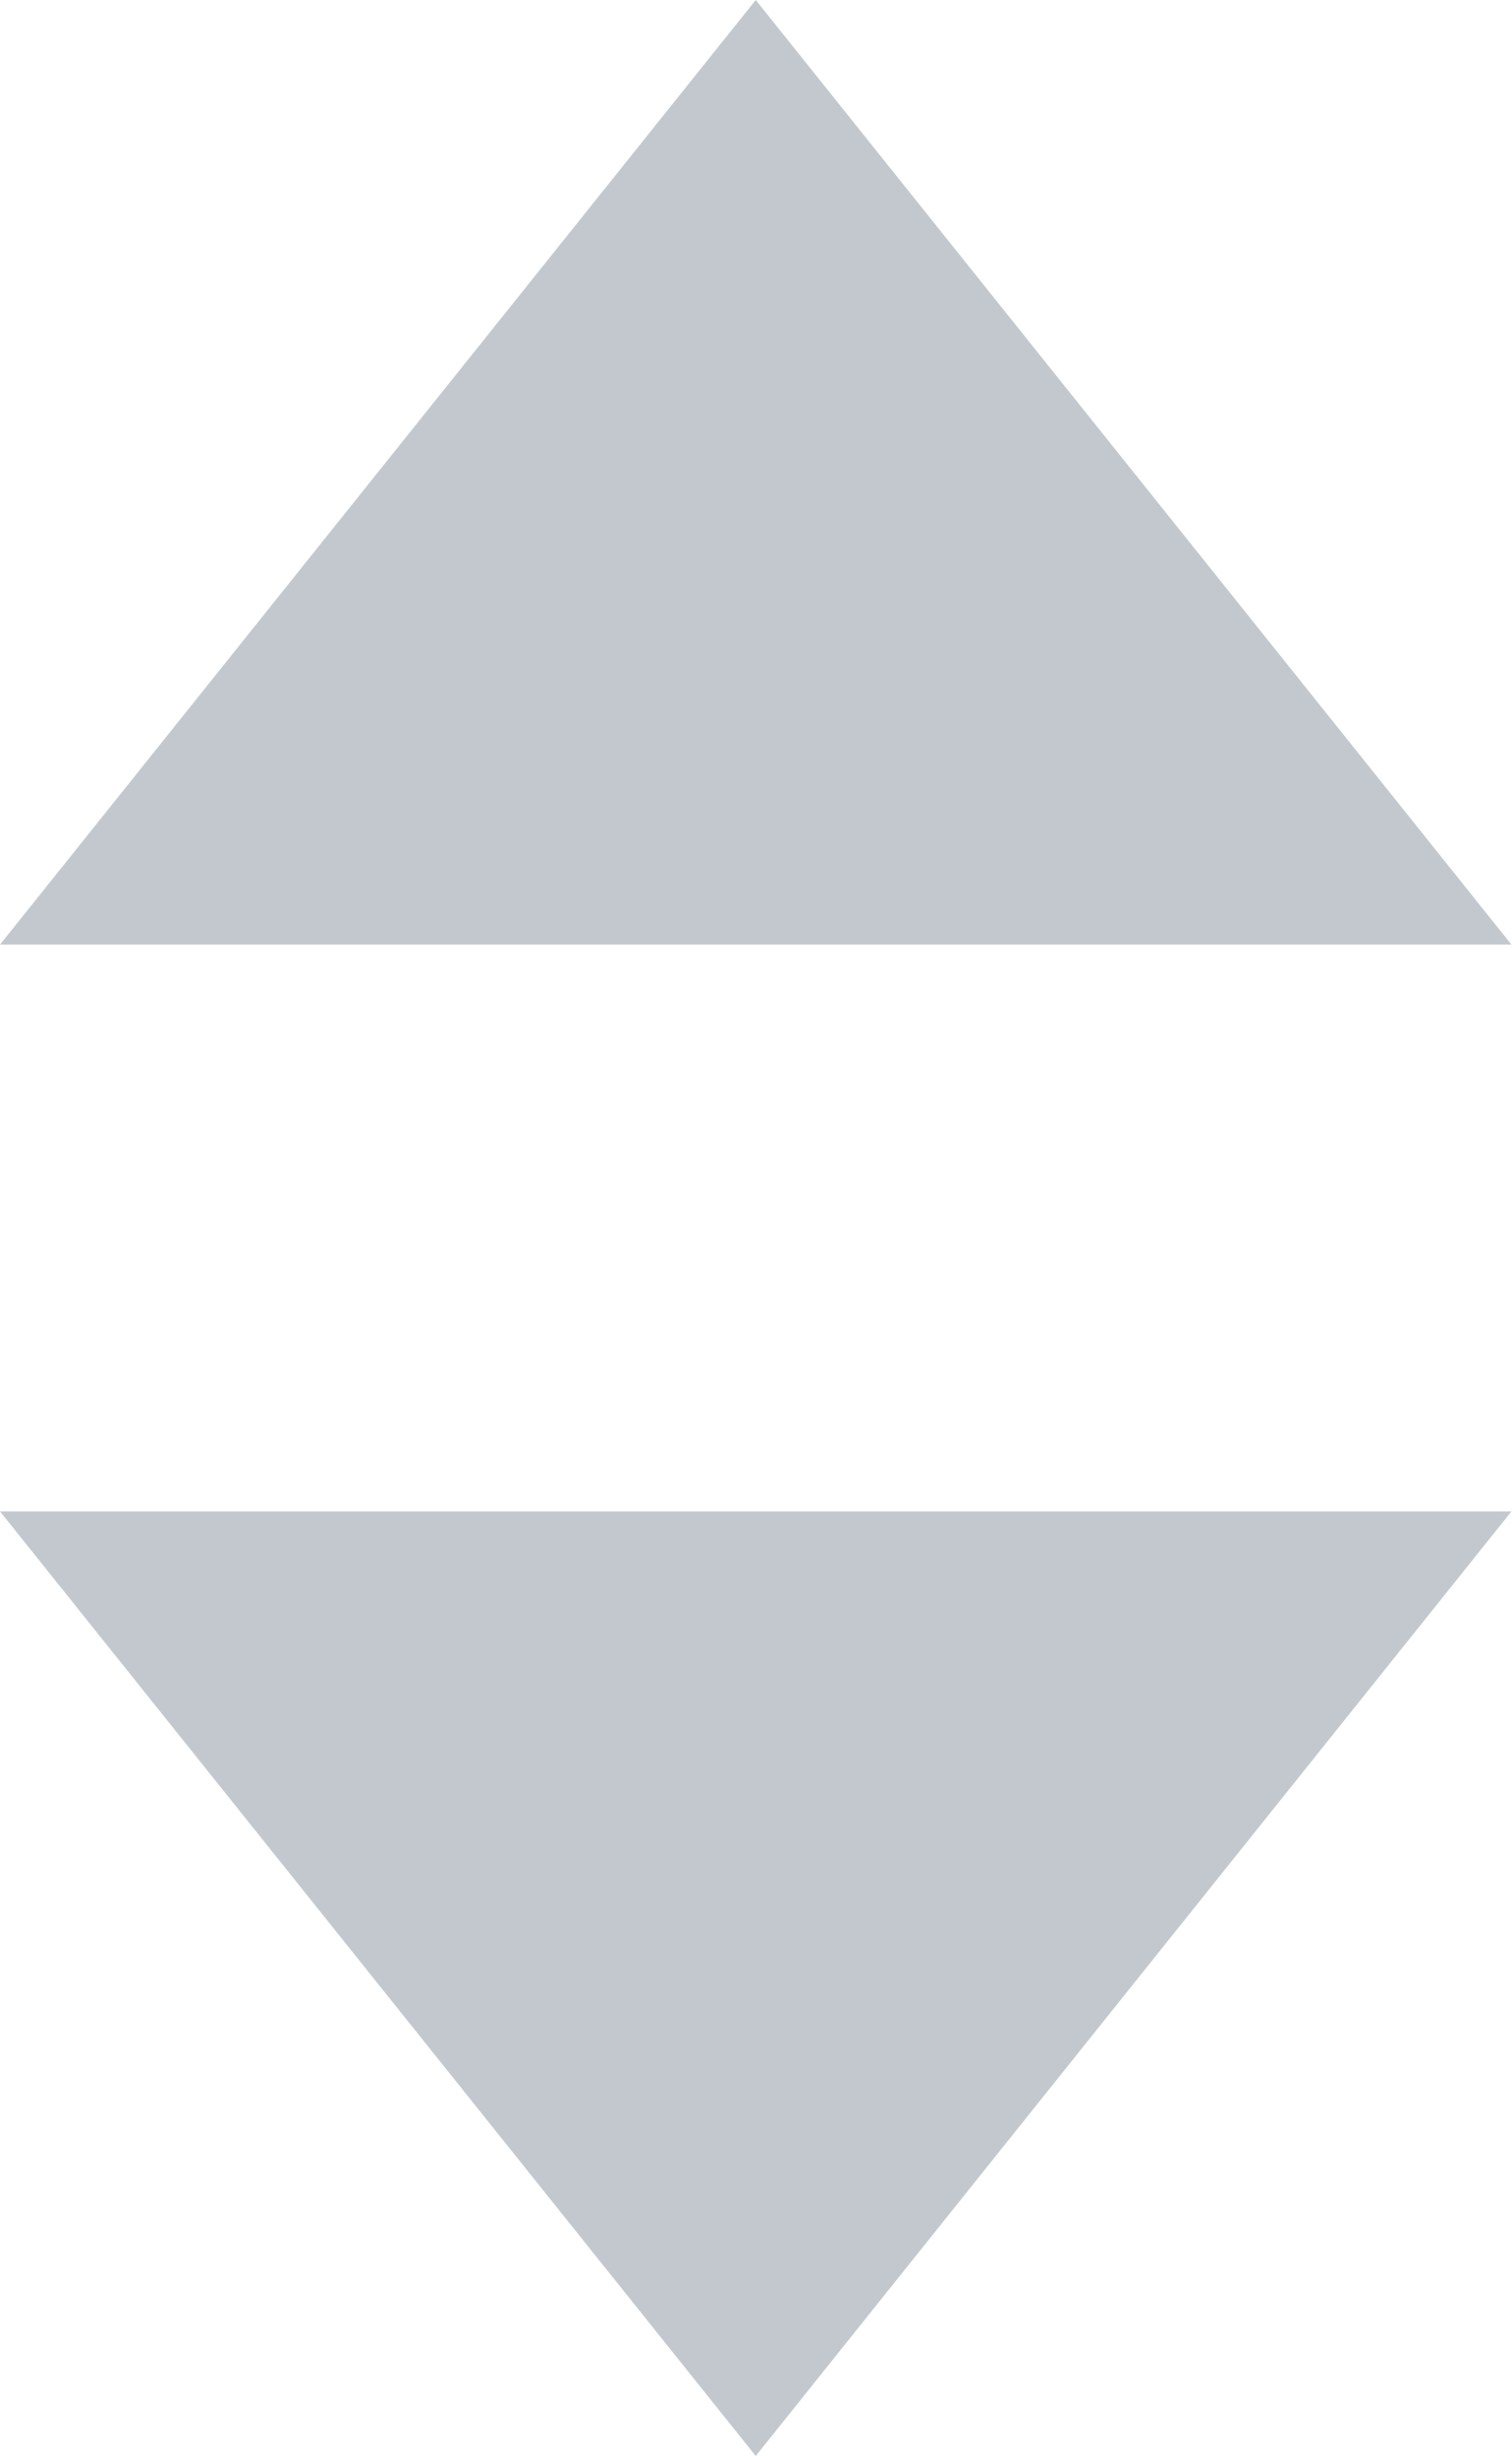
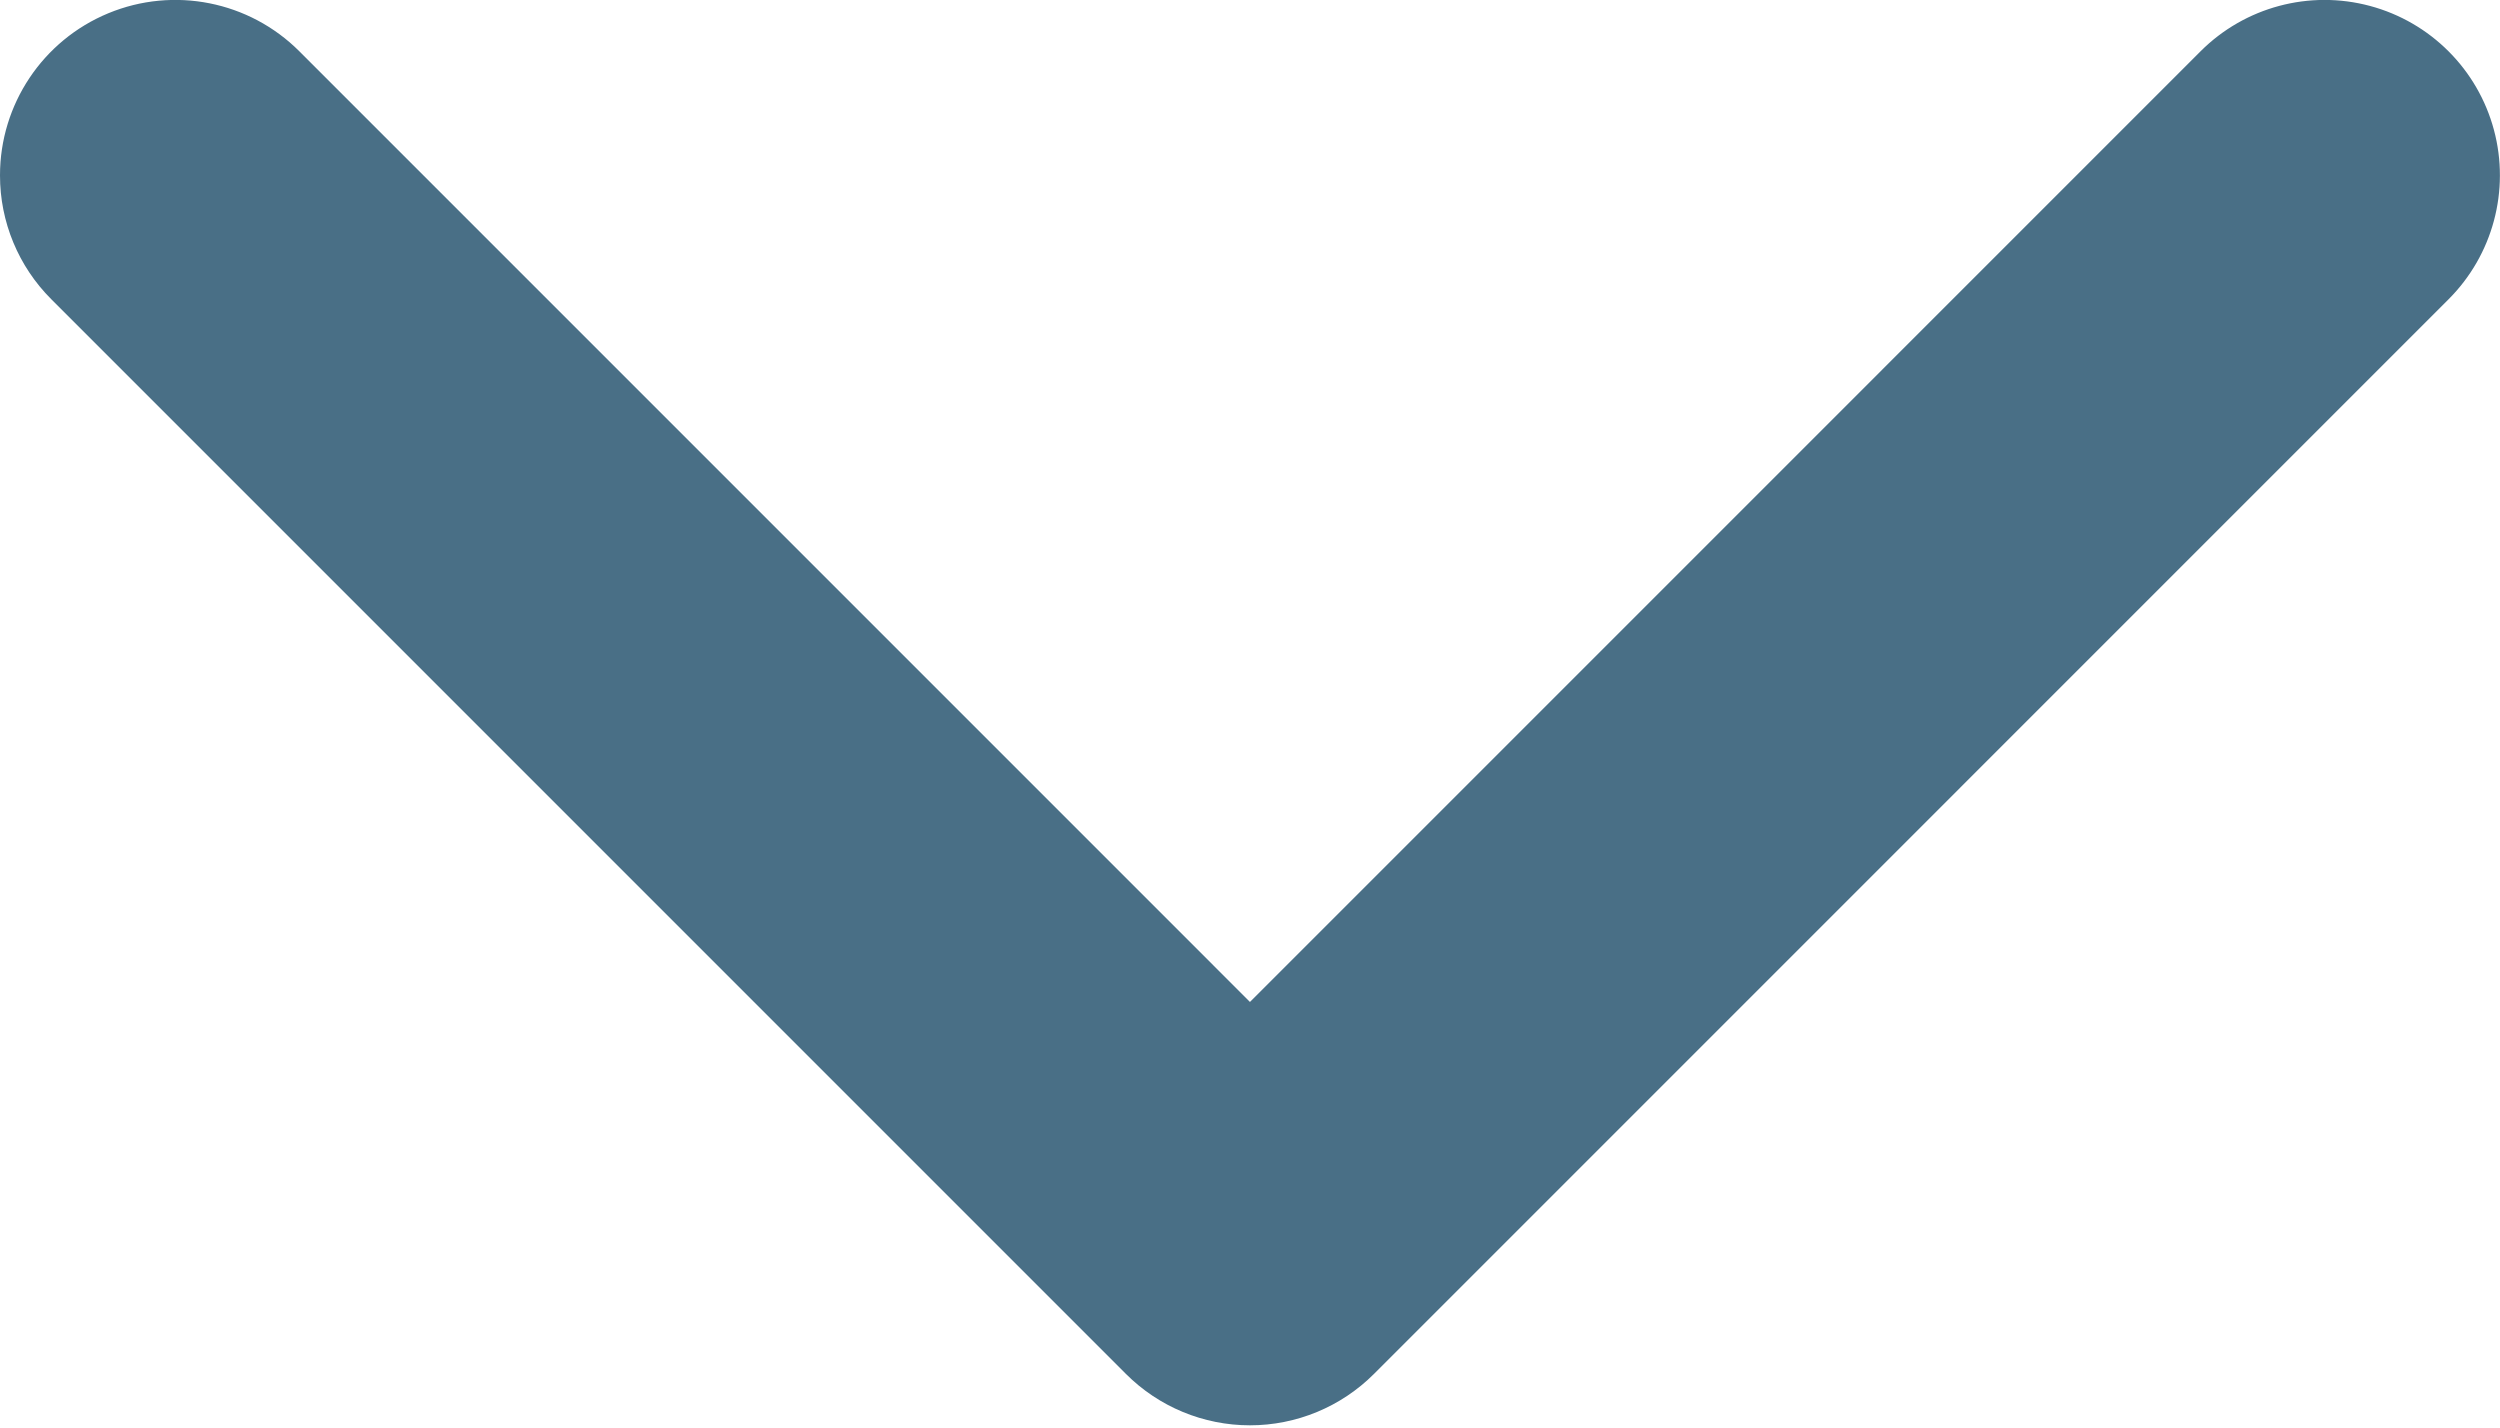
- <svg xmlns="http://www.w3.org/2000/svg" version="1.1" id="Layer_1" x="0px" y="0px" width="8px" height="13px" viewBox="0 0 8 13" enable-background="new 0 0 8 13" xml:space="preserve">
-   <g>
-     <g>
-       <polygon fill="#c2c8ce" points="0,8 4,13 8,8   " />
-     </g>
-   </g>
-   <g>
-     <g>
-       <polygon fill="#c2c8ce" points="4,0 0,5 8,5   " />
-     </g>
-   </g>
+ <svg xmlns="http://www.w3.org/2000/svg" width="499px" height="285px" viewBox="0 0 499 285" version="1.1">
+   <path d="M-2.66453526e-14,35 C-0.005,20.841 8.521,8.074 21.601,2.654 C34.681,-2.767 49.739,0.228 59.75,10.24 L249.49,199.99 L439.23,10.24 C448.072,1.398 460.96,-2.056 473.039,1.181 C485.118,4.417 494.553,13.852 497.789,25.931 C501.026,38.01 497.572,50.898 488.73,59.74 L274.24,274.24 C267.676,280.805 258.773,284.493 249.49,284.493 C240.207,284.493 231.304,280.805 224.74,274.24 L10.25,59.74 C3.679,53.185 -0.01,44.282 -2.66453526e-14,35 Z" fill="#496f86" fill-rule="nonzero" />
</svg>
